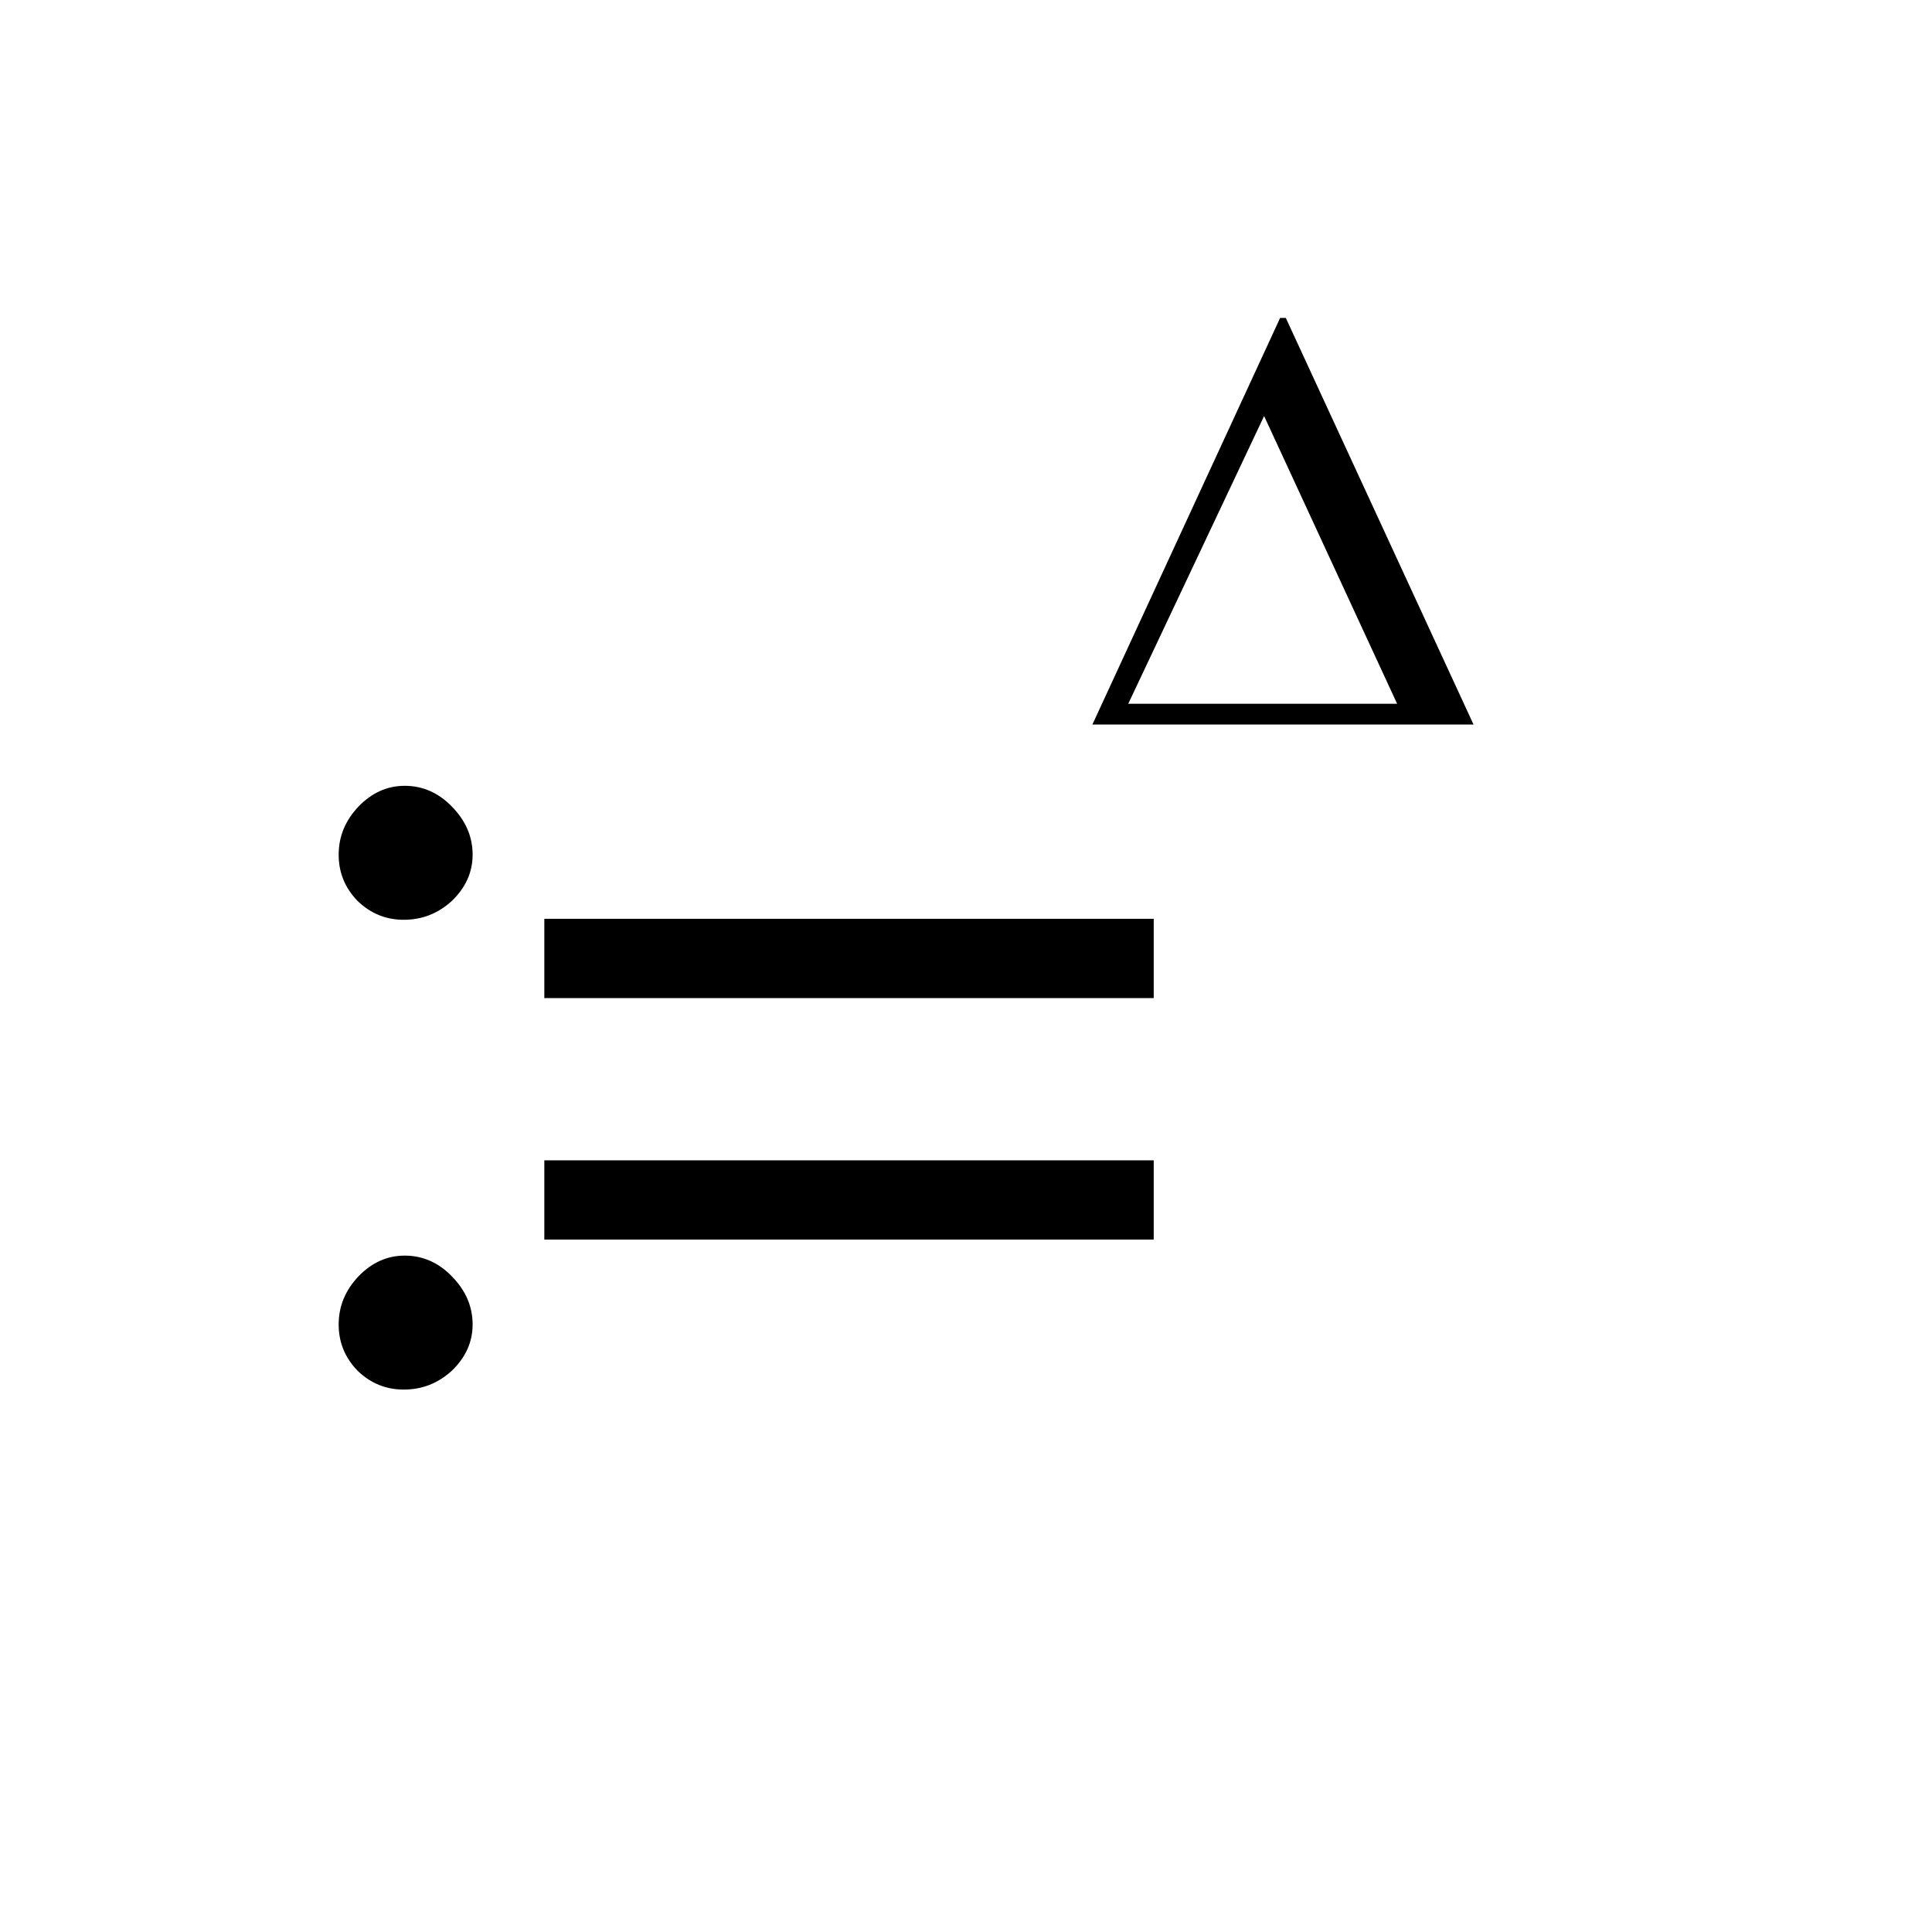
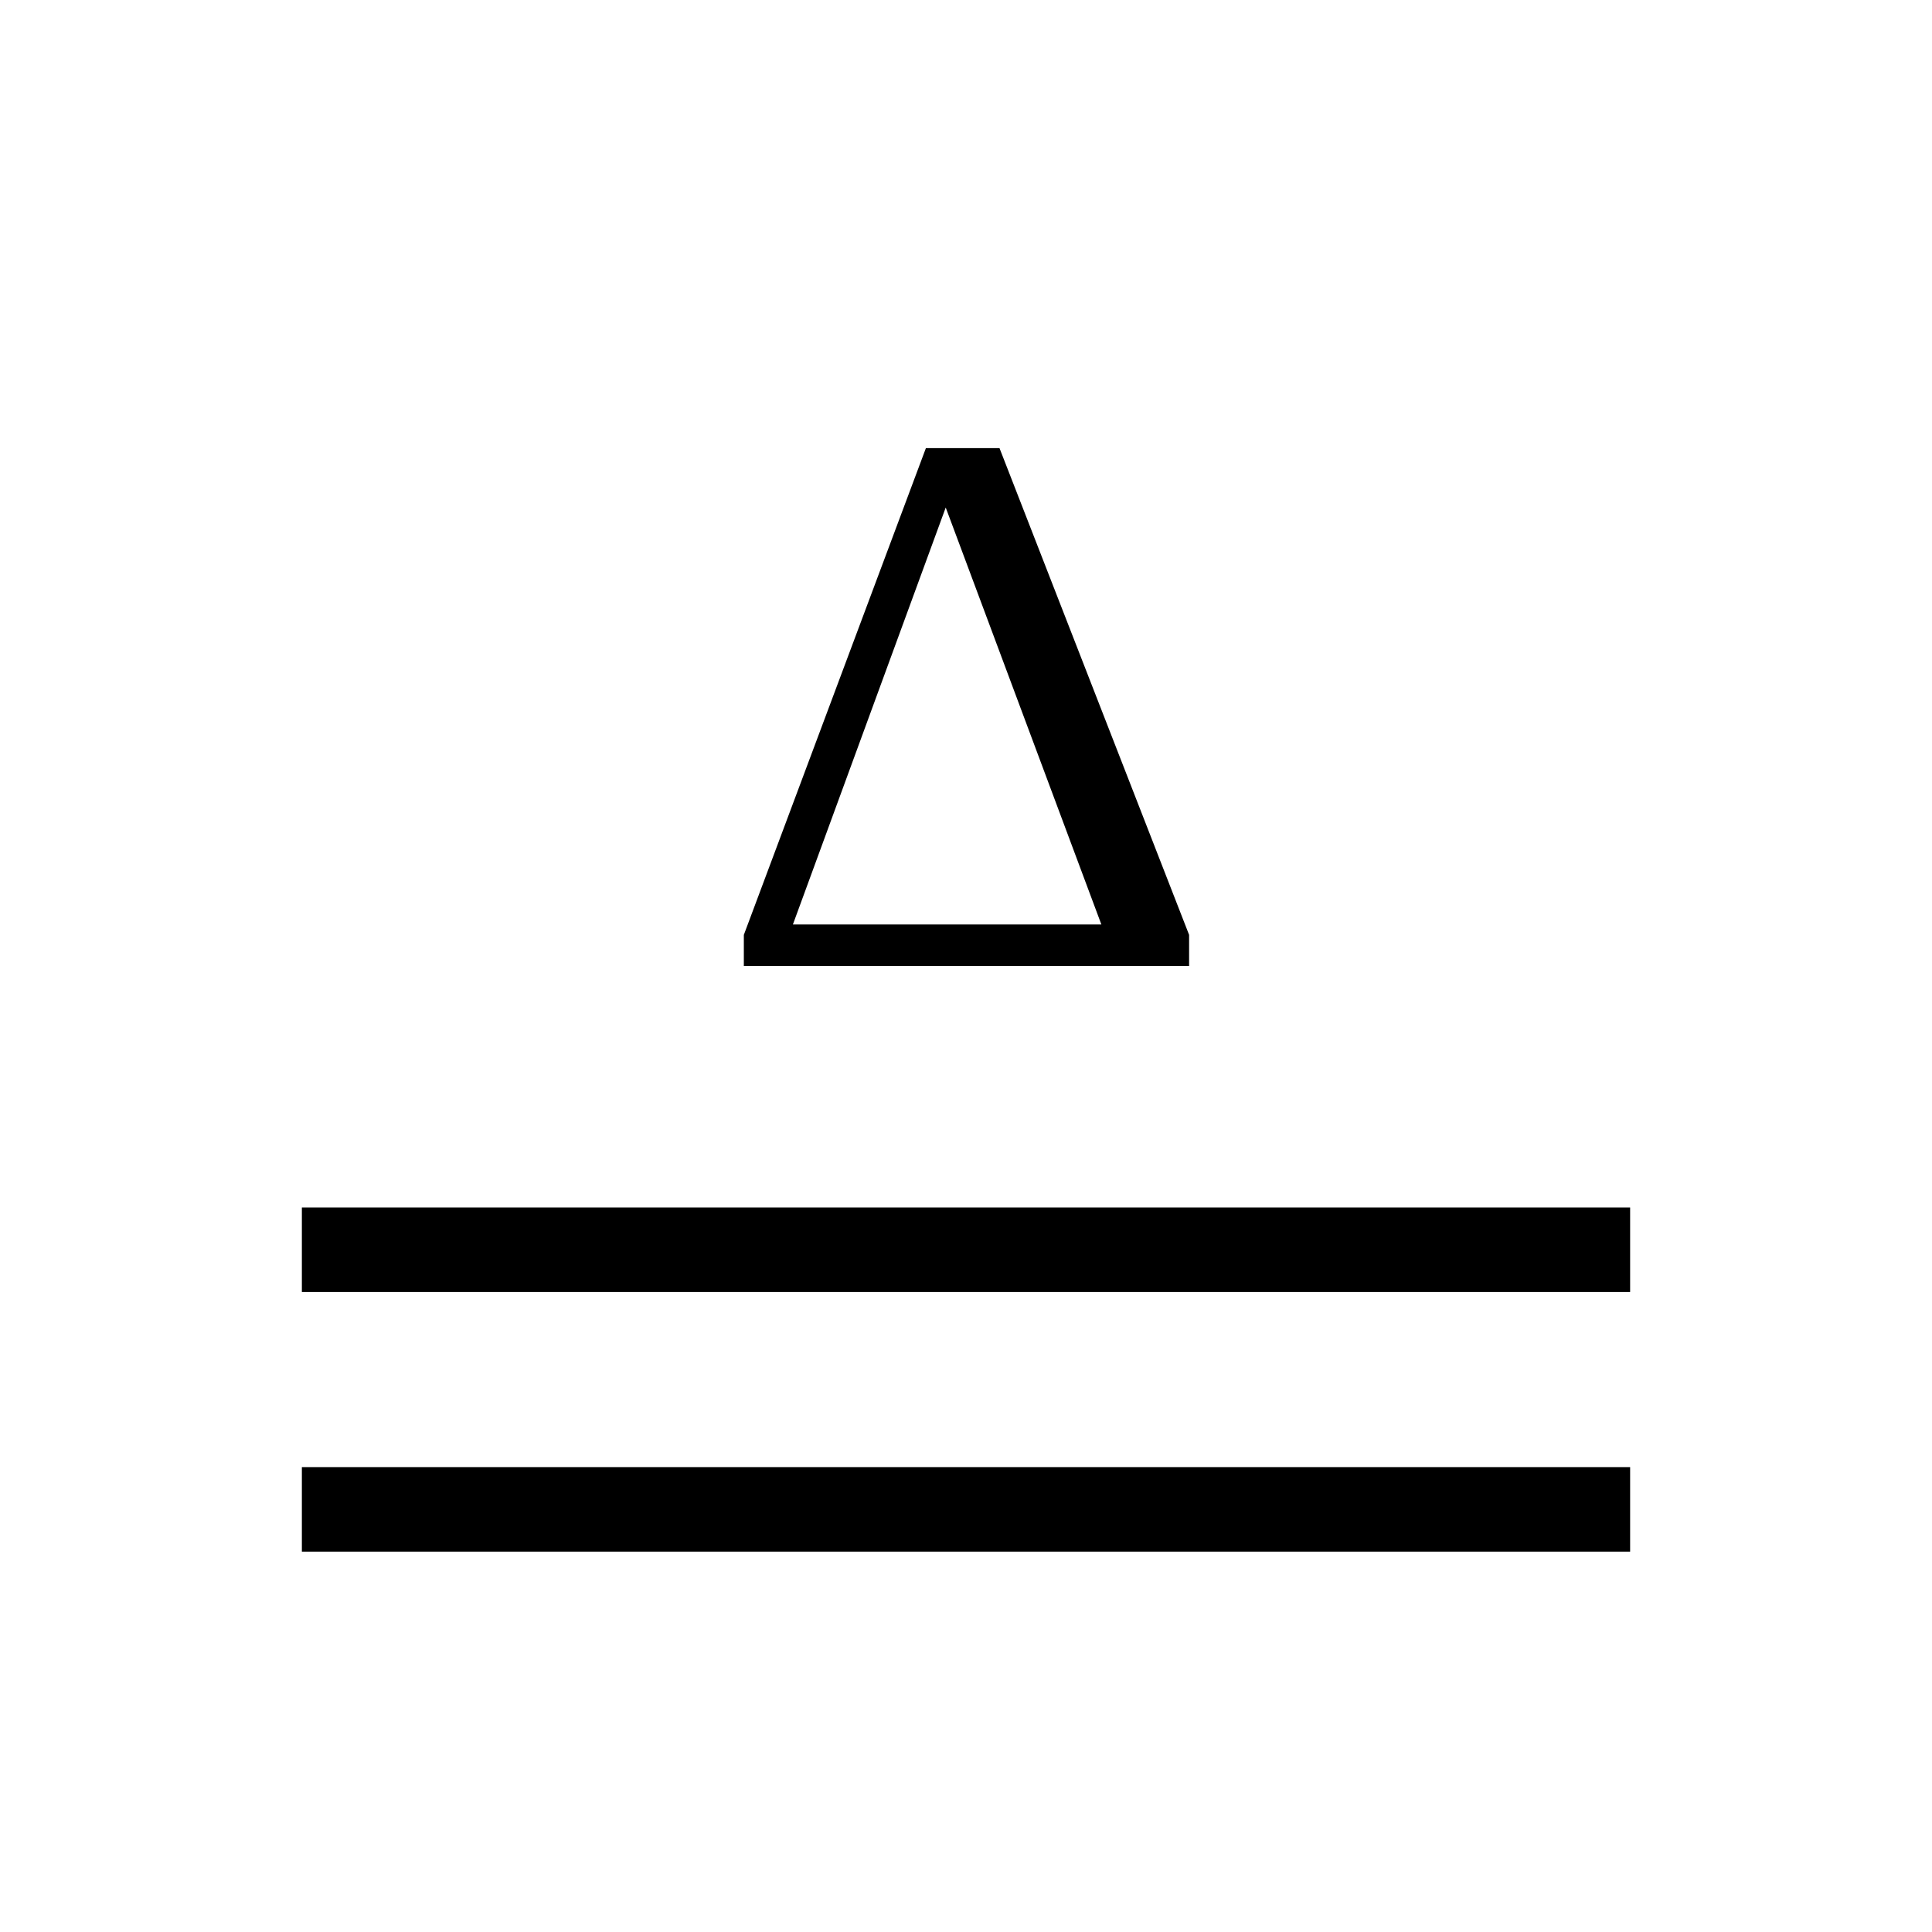
<svg xmlns="http://www.w3.org/2000/svg" viewBox="0 0 32 32">
-   <text x="5" y="23" font-size="20" fill="currentColor" font-family="Cambria Math, Cambria, serif">≔</text>
-   <text x="18" y="12" font-size="10" fill="currentColor" font-family="Cambria Math, Cambria, serif">Δ</text>
+   <text x="16" y="16" font-size="13" font-family="Cambria Math, Cambria, Times New Roman, serif" text-anchor="middle" fill="currentColor">Δ</text>
+   <rect x="5" y="20" width="22" height="1.4" fill="currentColor" />
+   <path d="M5 25 L27 25" stroke="currentColor" stroke-width="1.4" />
</svg>
